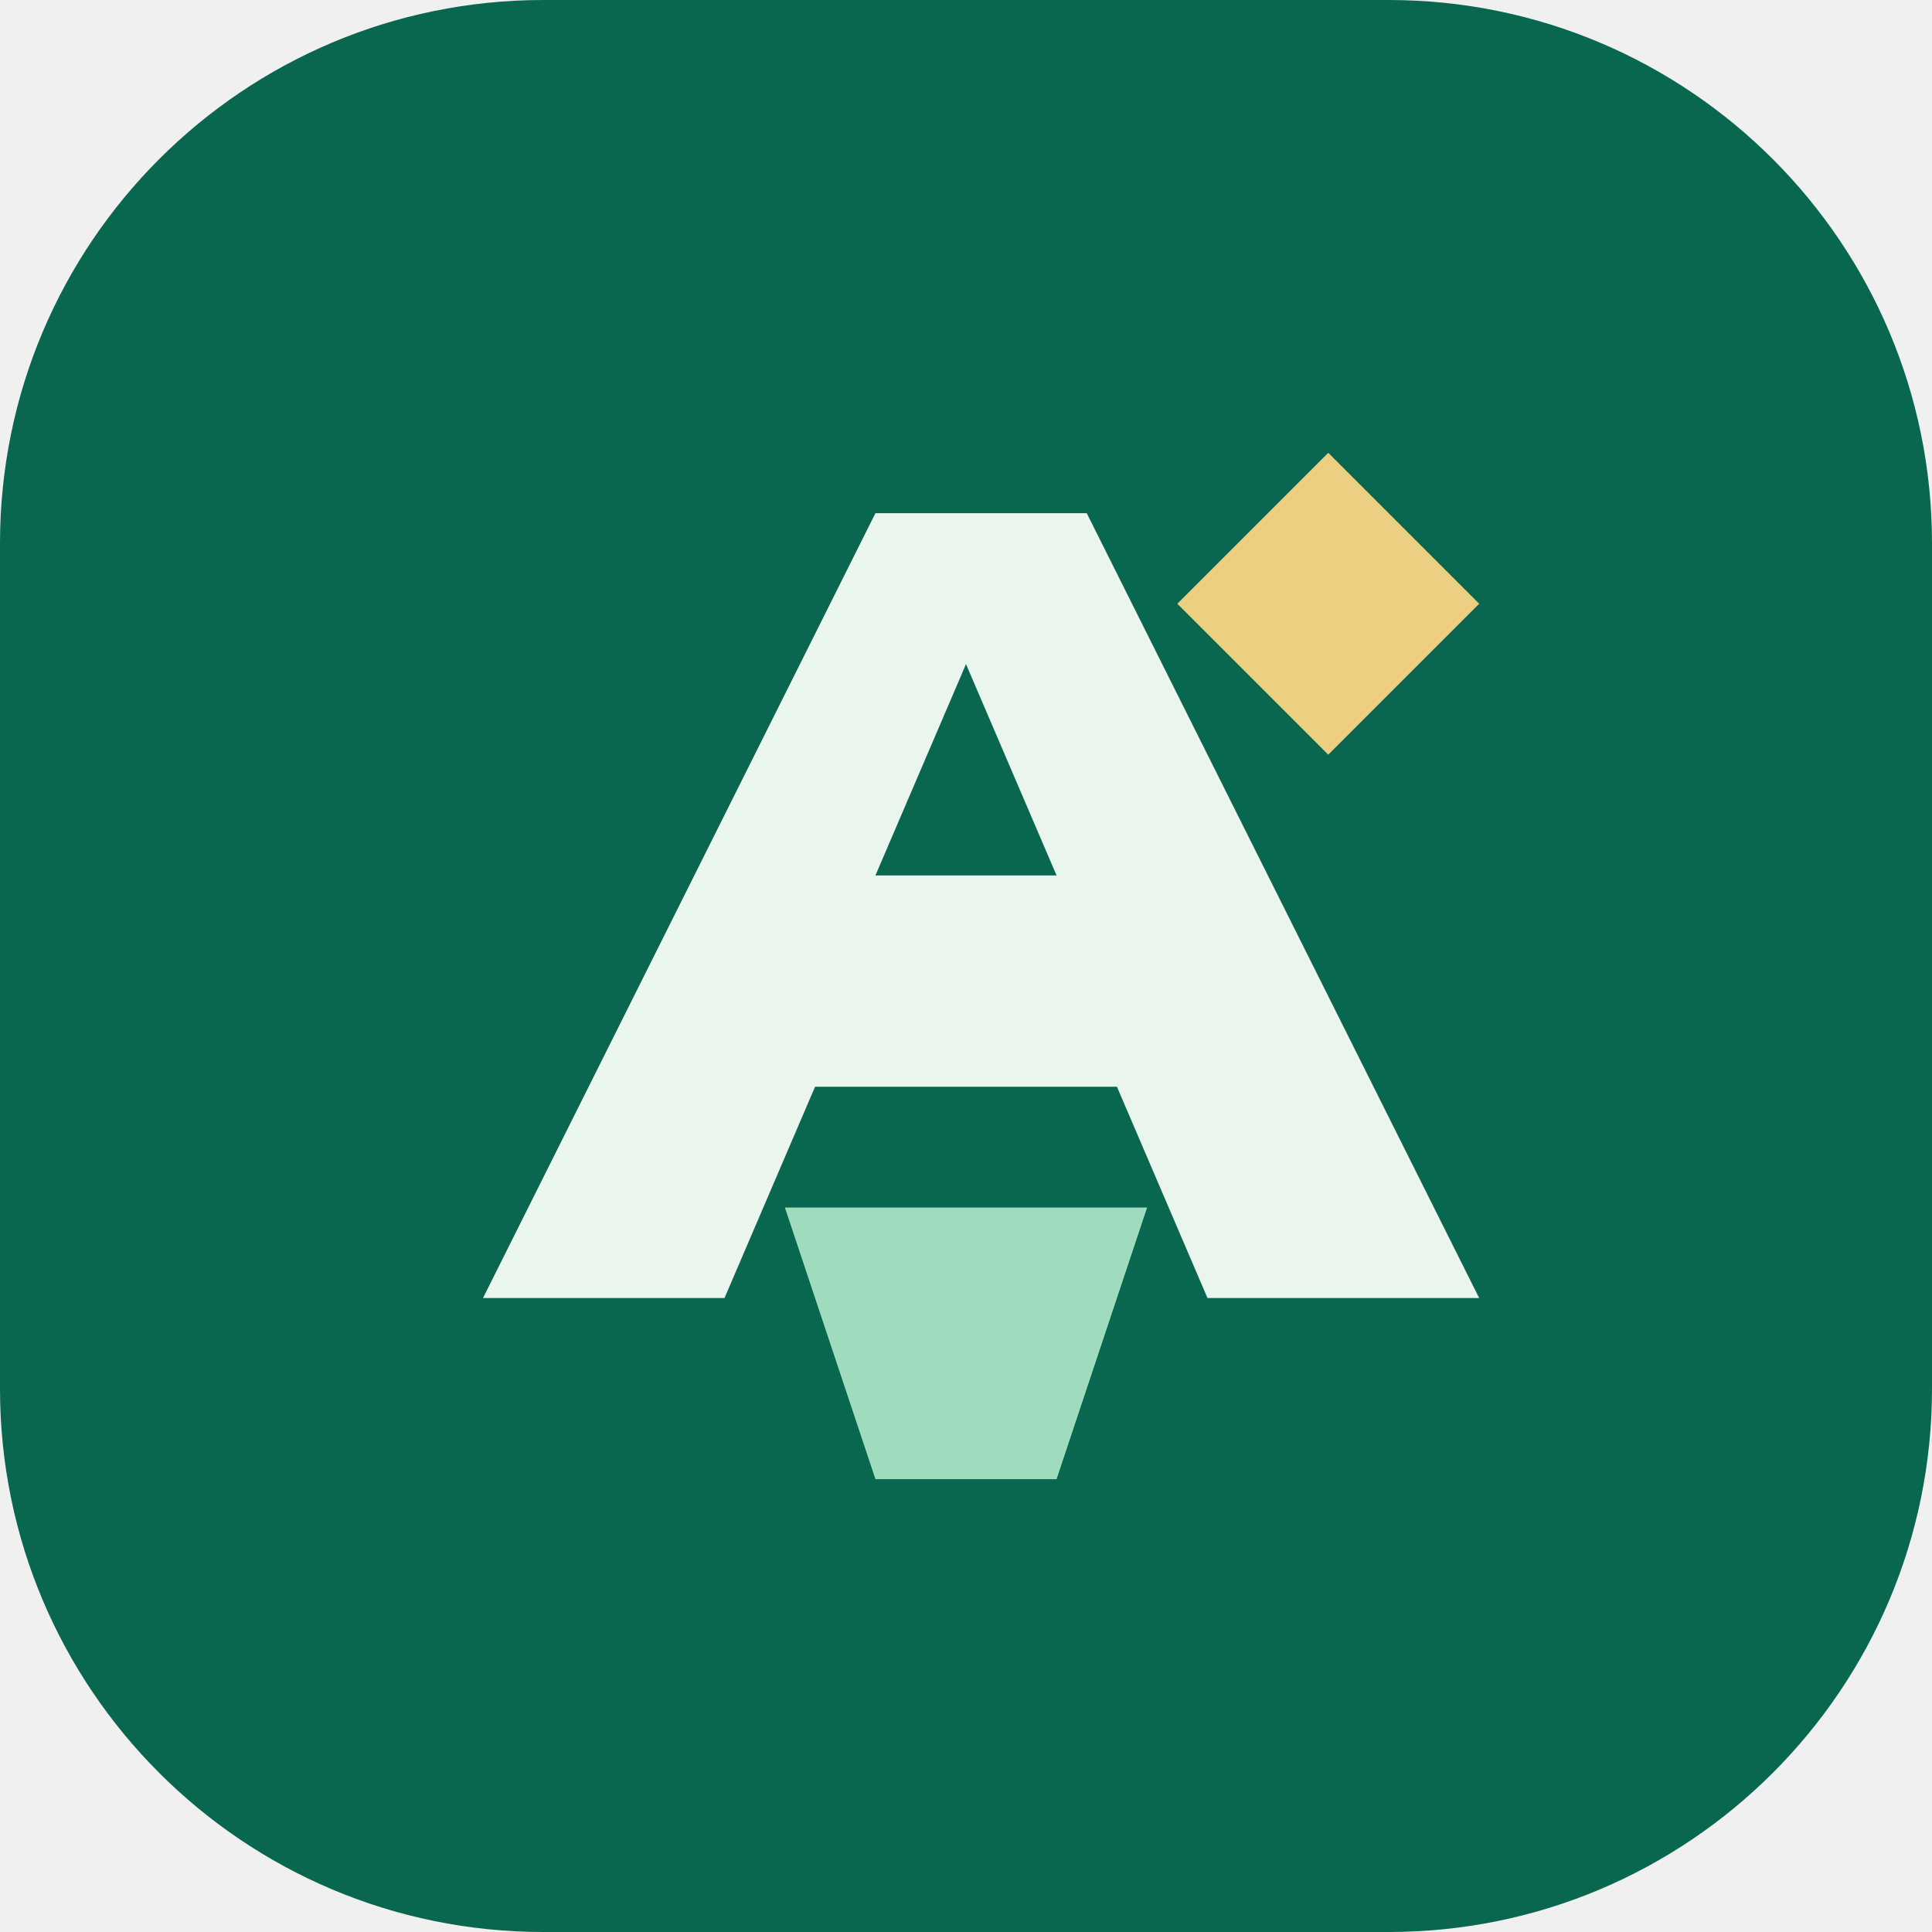
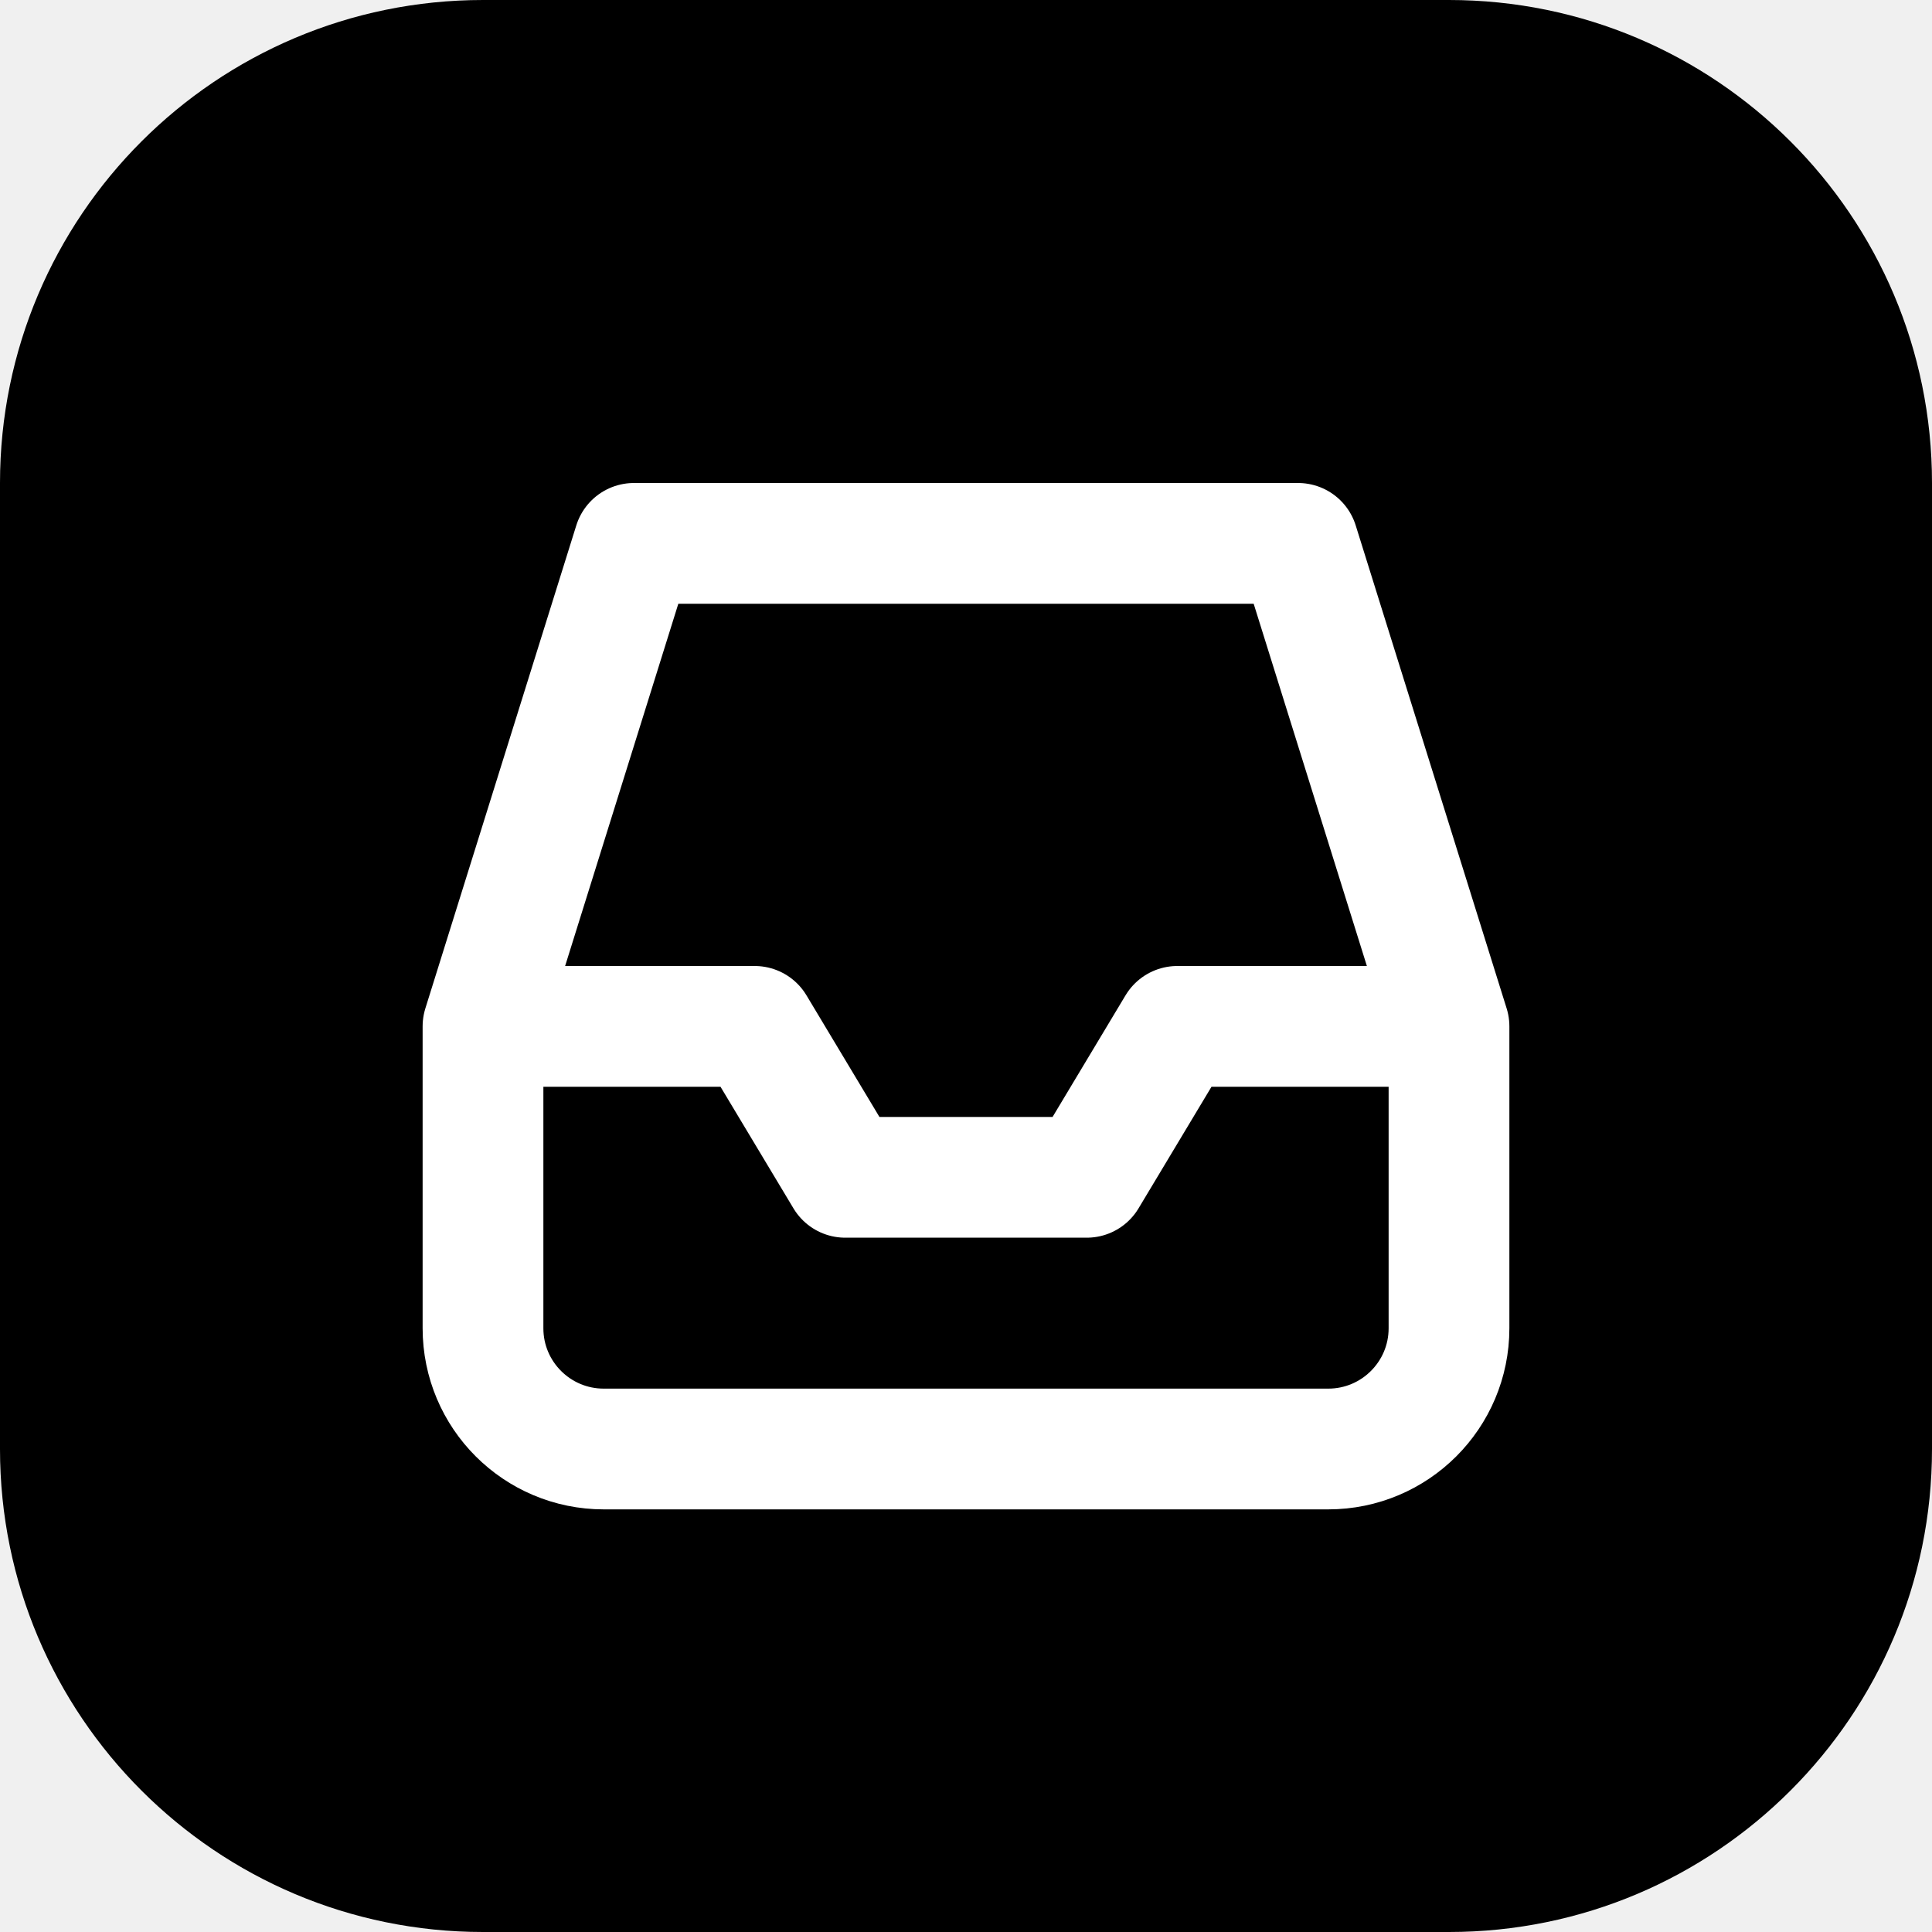
- <svg xmlns="http://www.w3.org/2000/svg" viewBox="0 0 64 64">
-   <rect width="64" height="64" rx="18" fill="#08674e" />
-   <path d="M16 43 29 17h7l13 26h-9l-3-7H27l-3 7z" fill="#eaf5ee" />
-   <path d="M26 40h12l-3 9h-6z" fill="#9fdcbe" />
-   <path d="m29 29 3-7 3 7z" fill="#08674e" />
-   <path d="m44 15 5 5-5 5-5-5z" fill="#edcf82" />
+ <svg xmlns="http://www.w3.org/2000/svg" viewBox="0 0 64 64" width="64" height="64">
+   <rect width="64" height="64" rx="16" fill="#000" />
+   <path d="M16 34v10a4 4 0 0 0 4 4h24a4 4 0 0 0 4-4V34M16 34l5-16h22l5 16M16 34h9l3 5h8l3-5h9" fill="none" stroke="#fff" stroke-width="4" stroke-linecap="round" stroke-linejoin="round" />
</svg>
